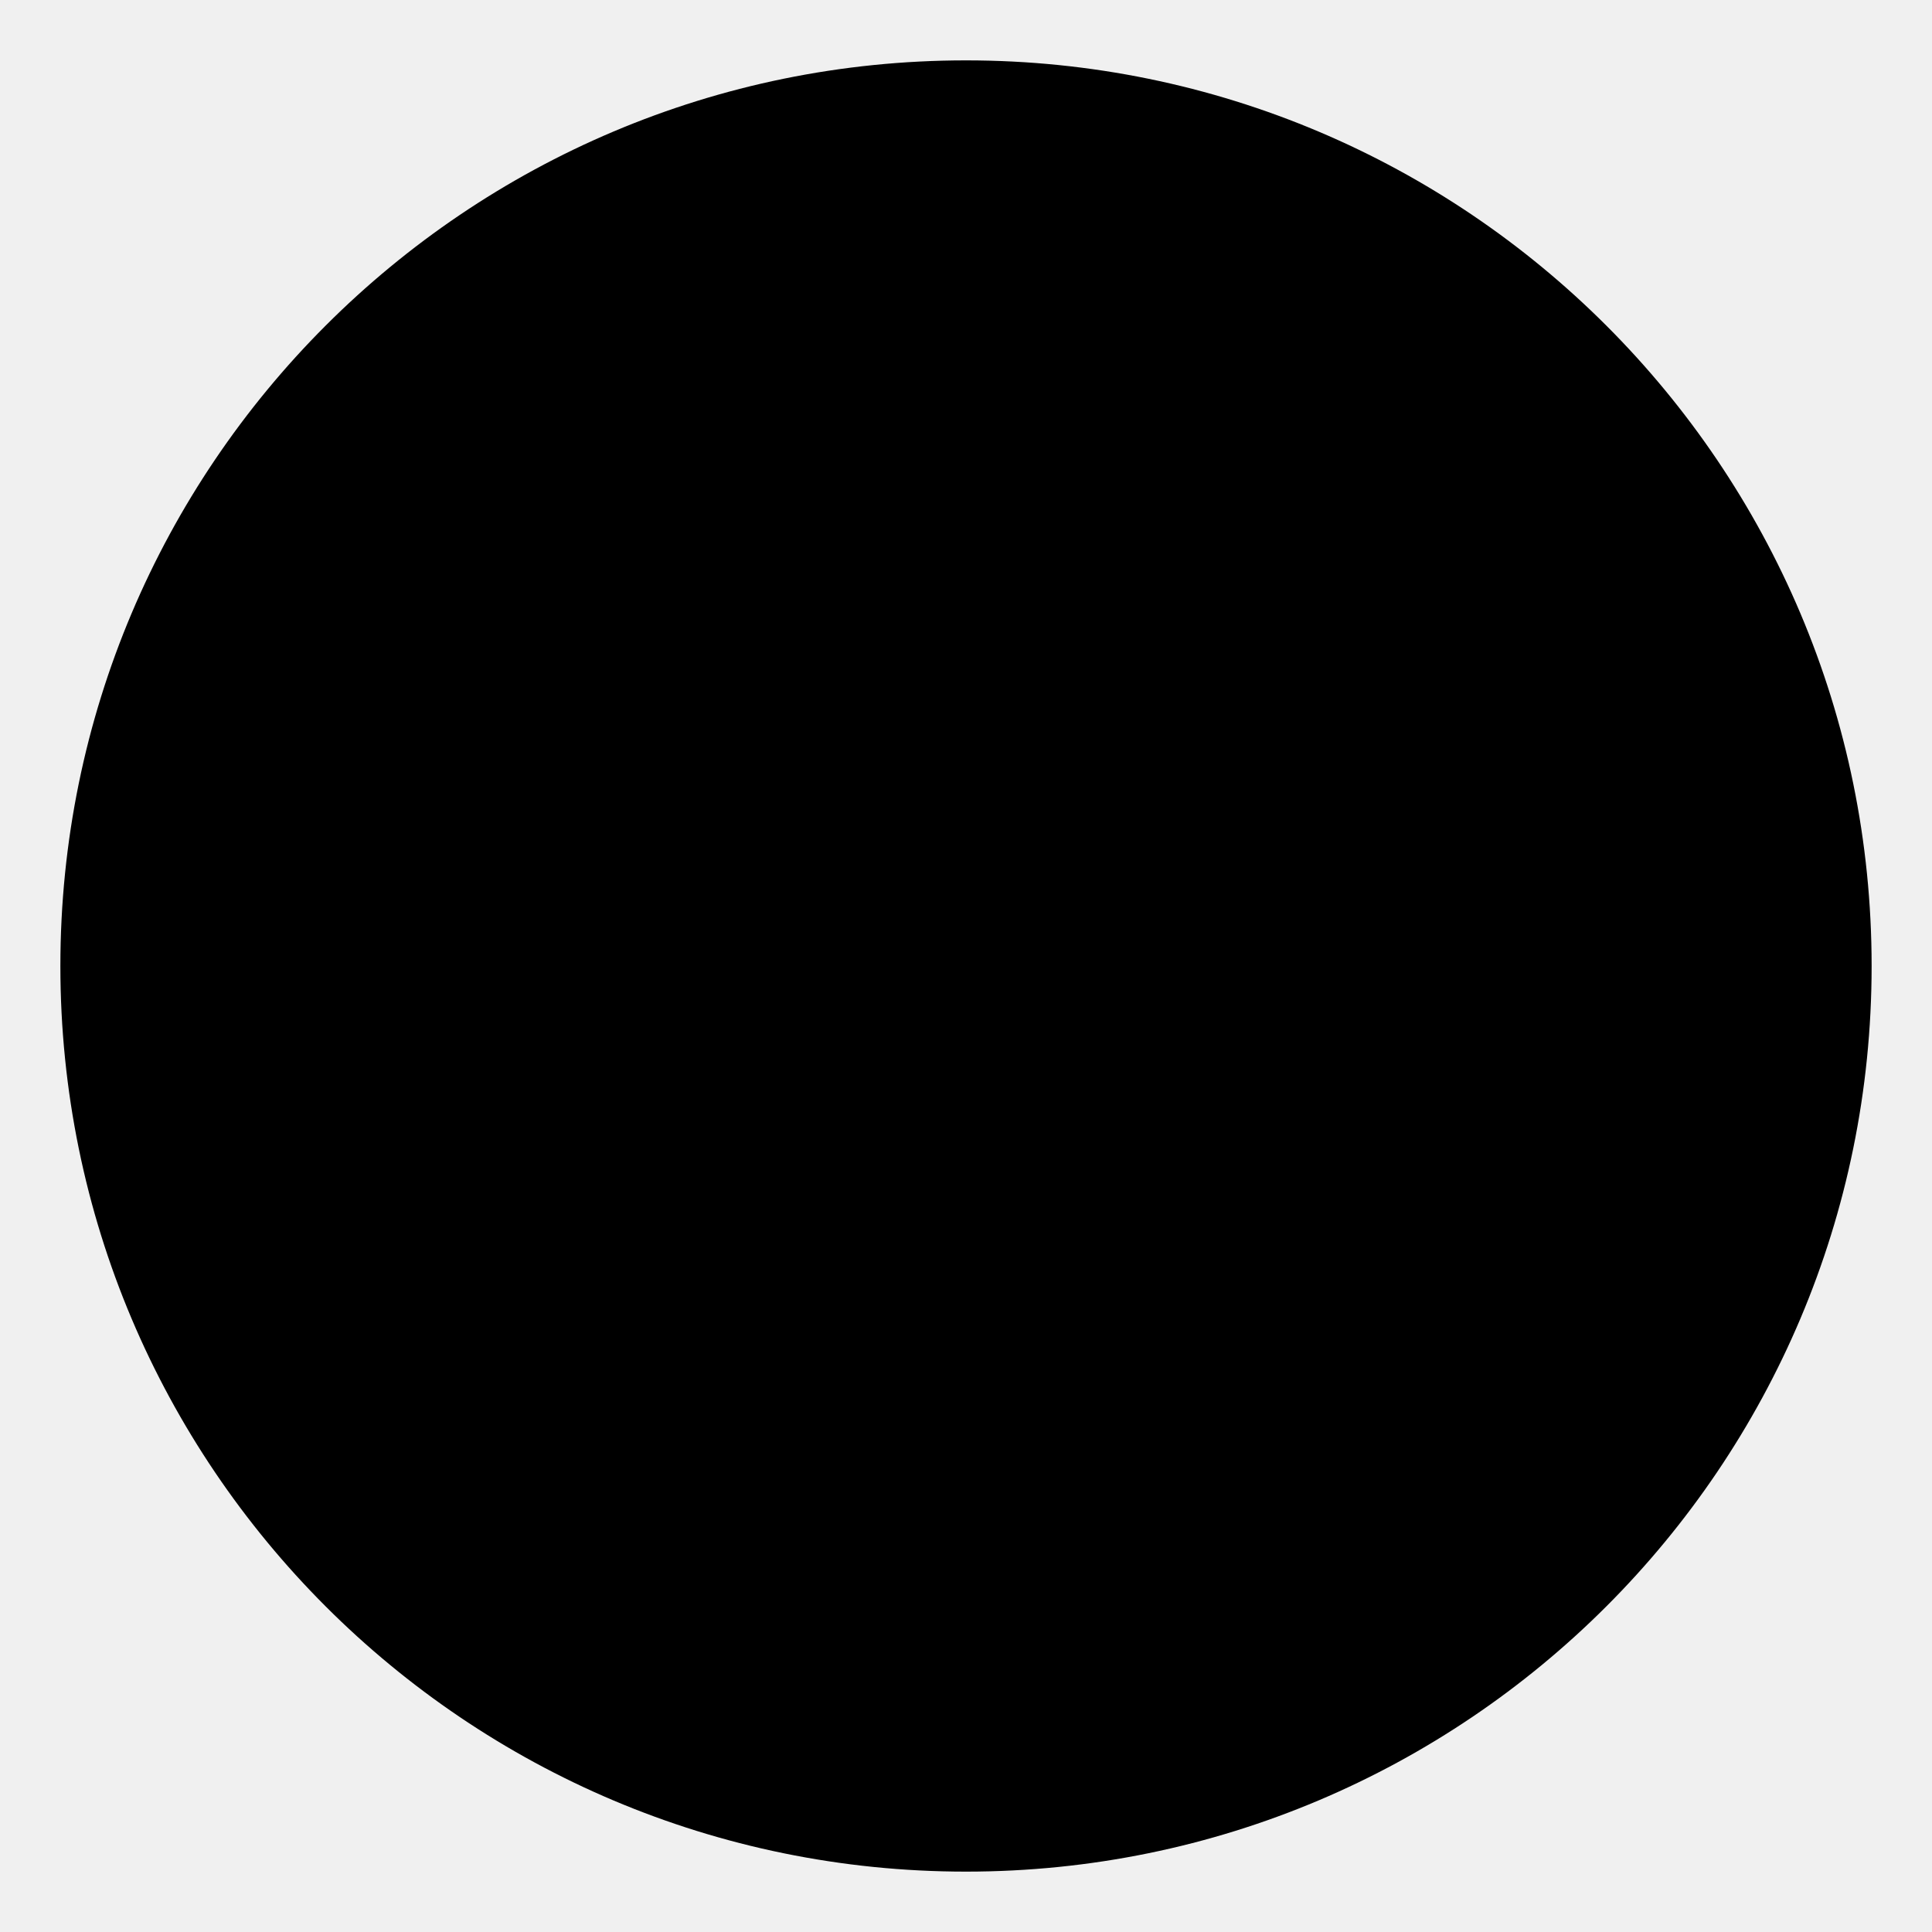
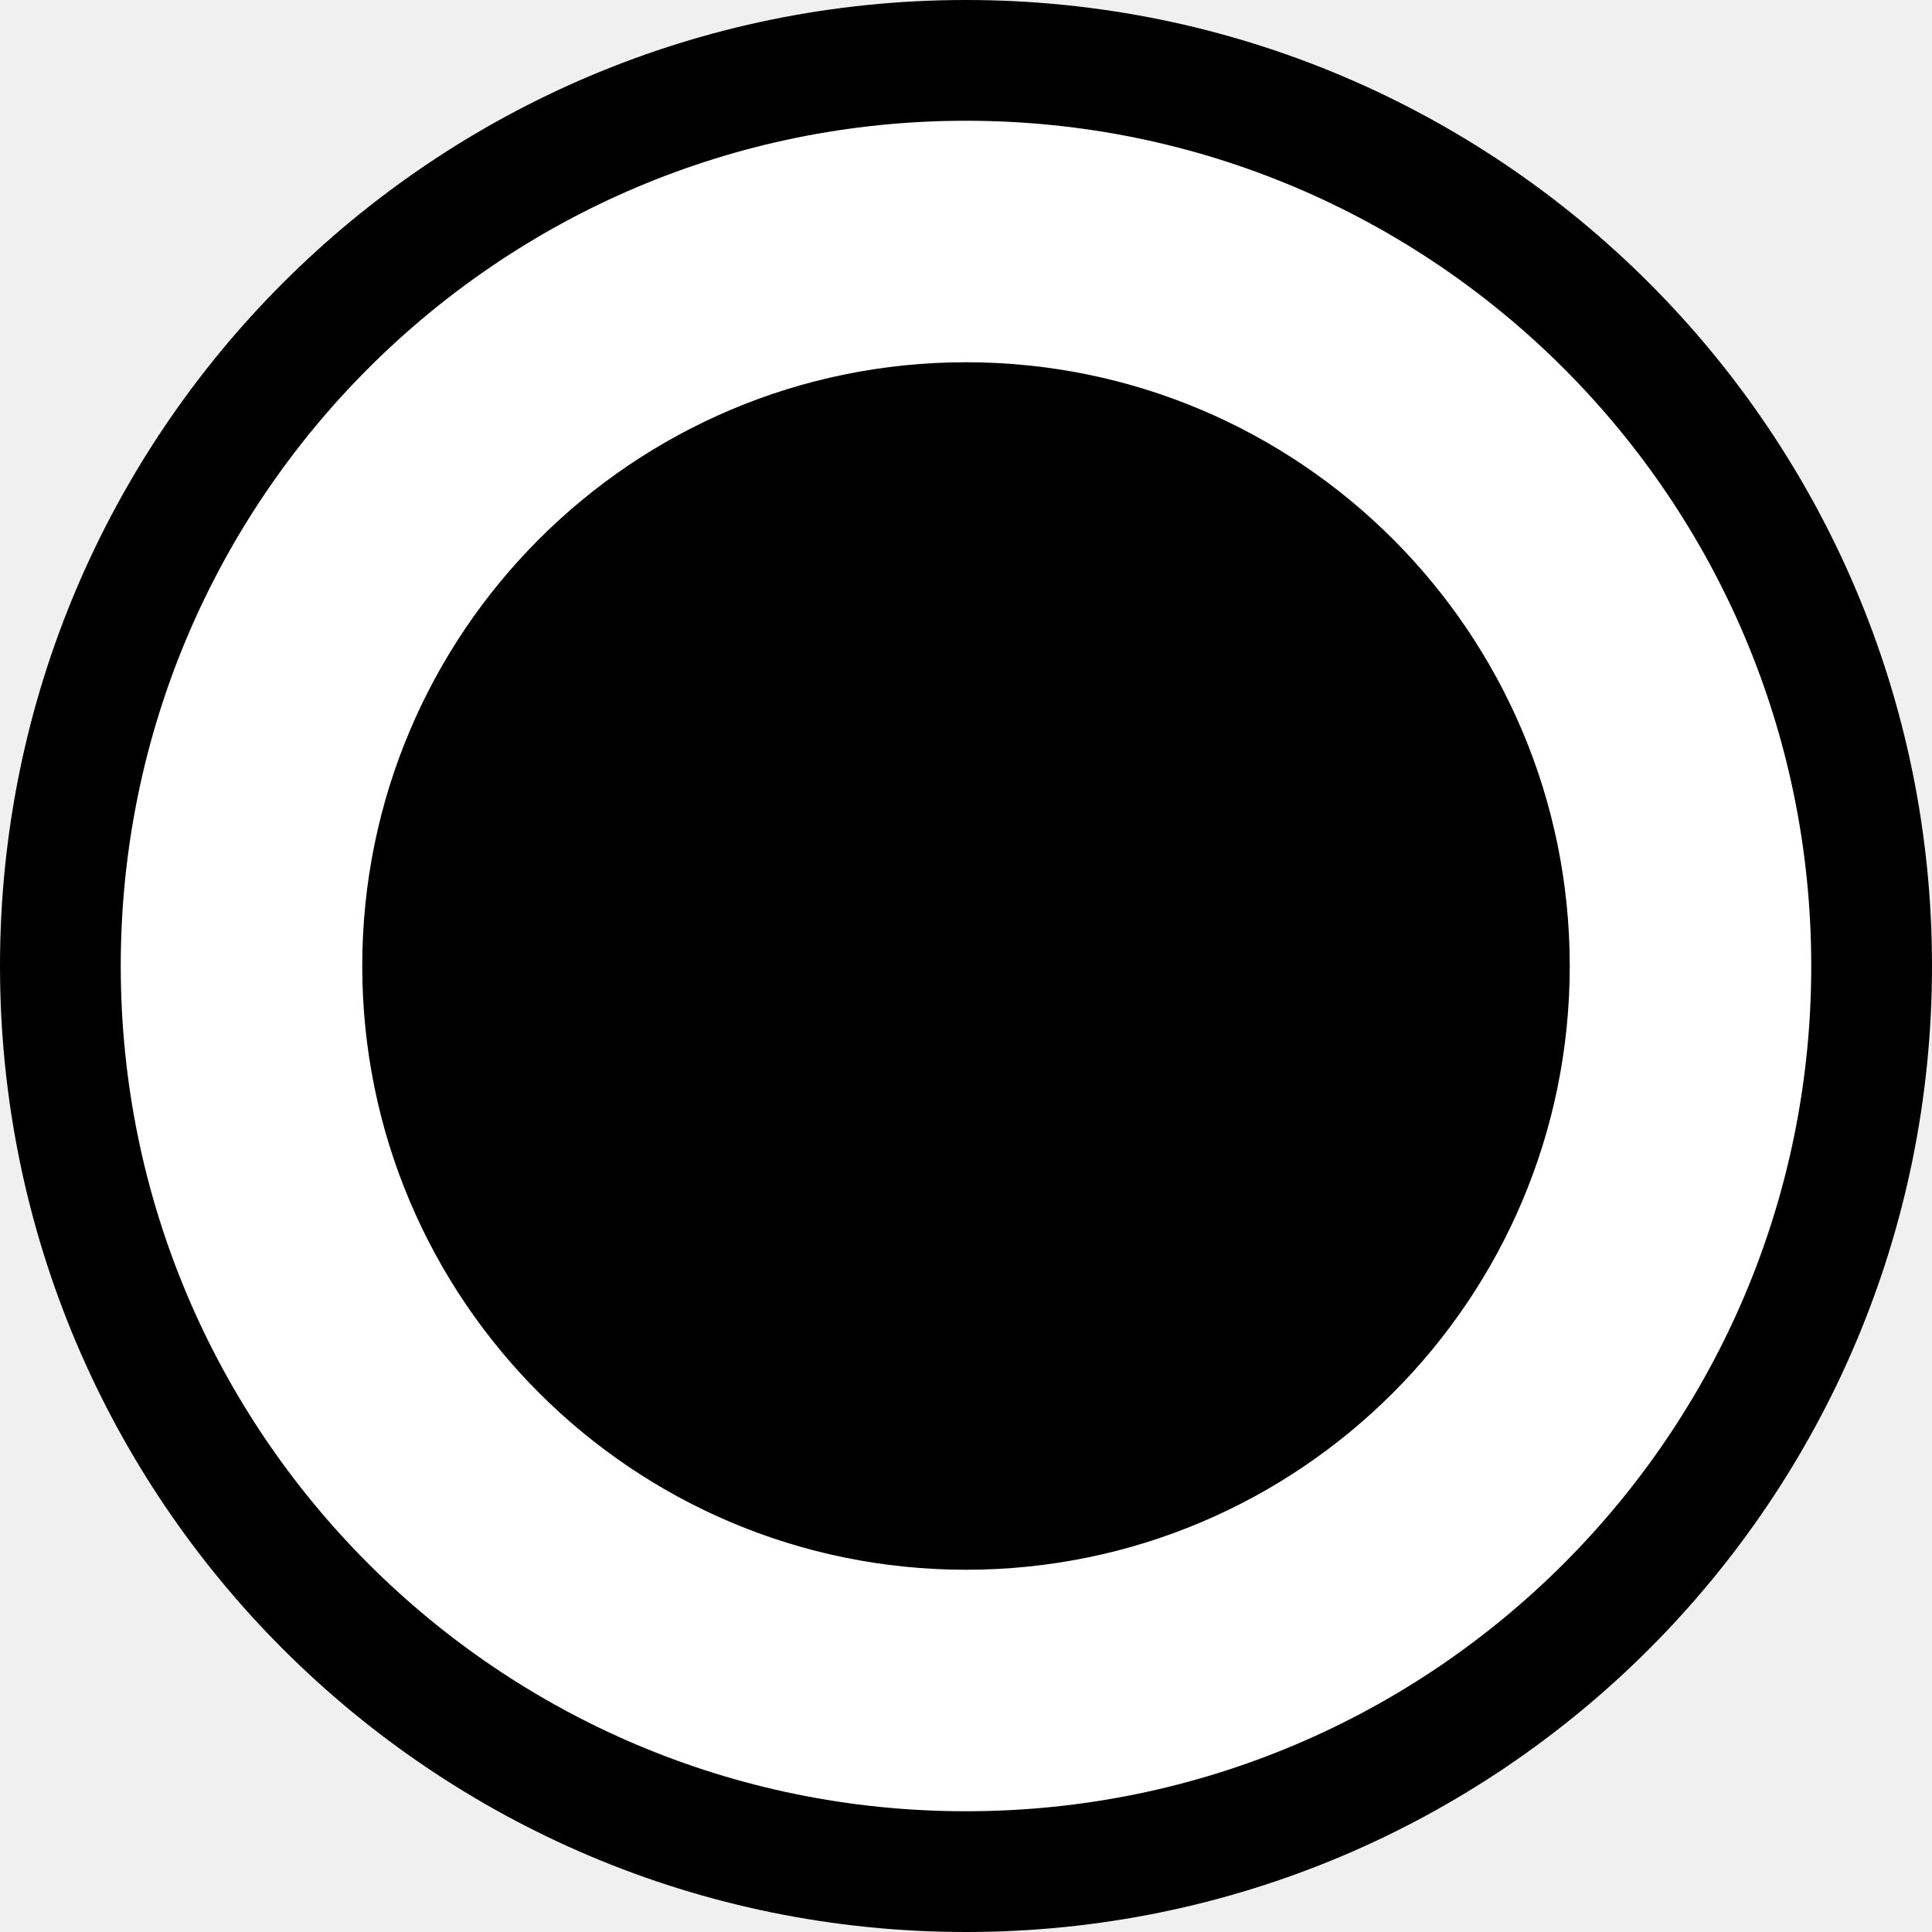
<svg xmlns="http://www.w3.org/2000/svg" width="100%" height="100%" viewBox="0 0 16 16" version="1.1">
-   <circle cx="8" cy="8" r="7.5" fill="${wc_ui_color_globalBackground}" stroke="${wc_ui_color_control_outline}" />
-   <circle cx="8" cy="8" r="5" fill="${wc_ui_color_globalForeground}" stroke-width="0" />
+   <circle cx="8" cy="8" r="7.5" fill="#ffffff" stroke="#000000" />
+   <circle cx="8" cy="8" r="5" fill="#000000" stroke-width="0" />
</svg>
